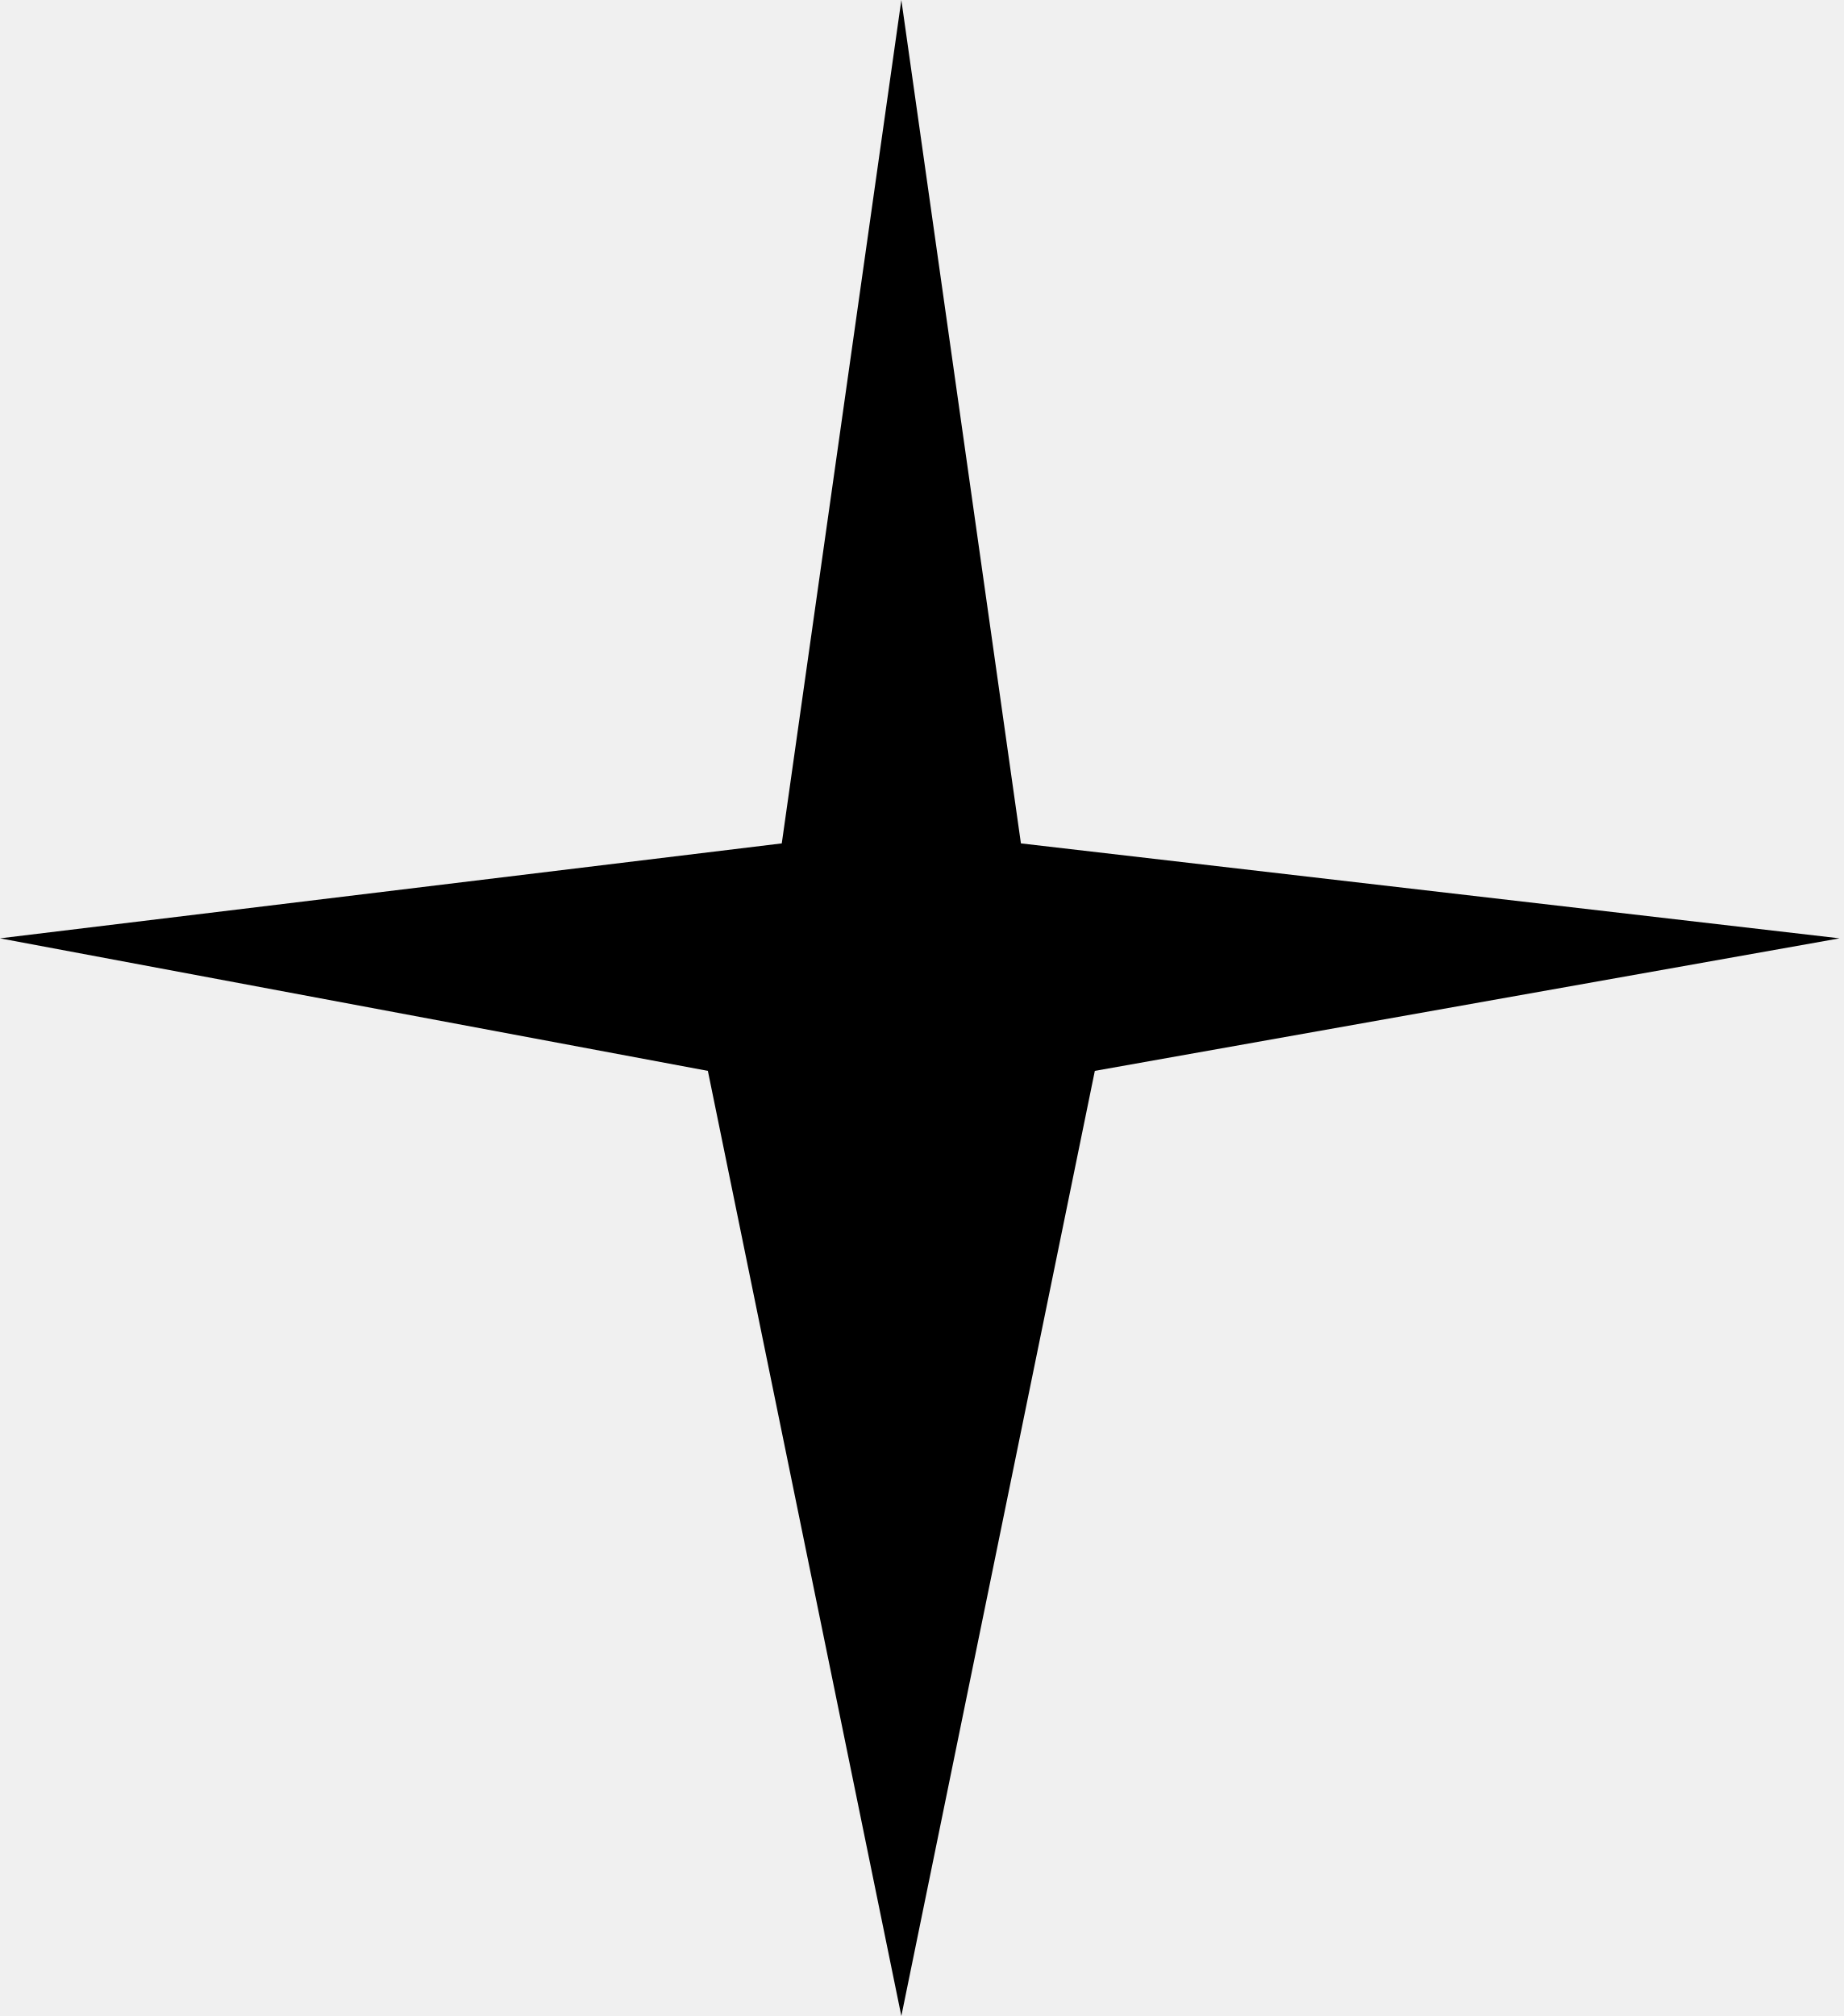
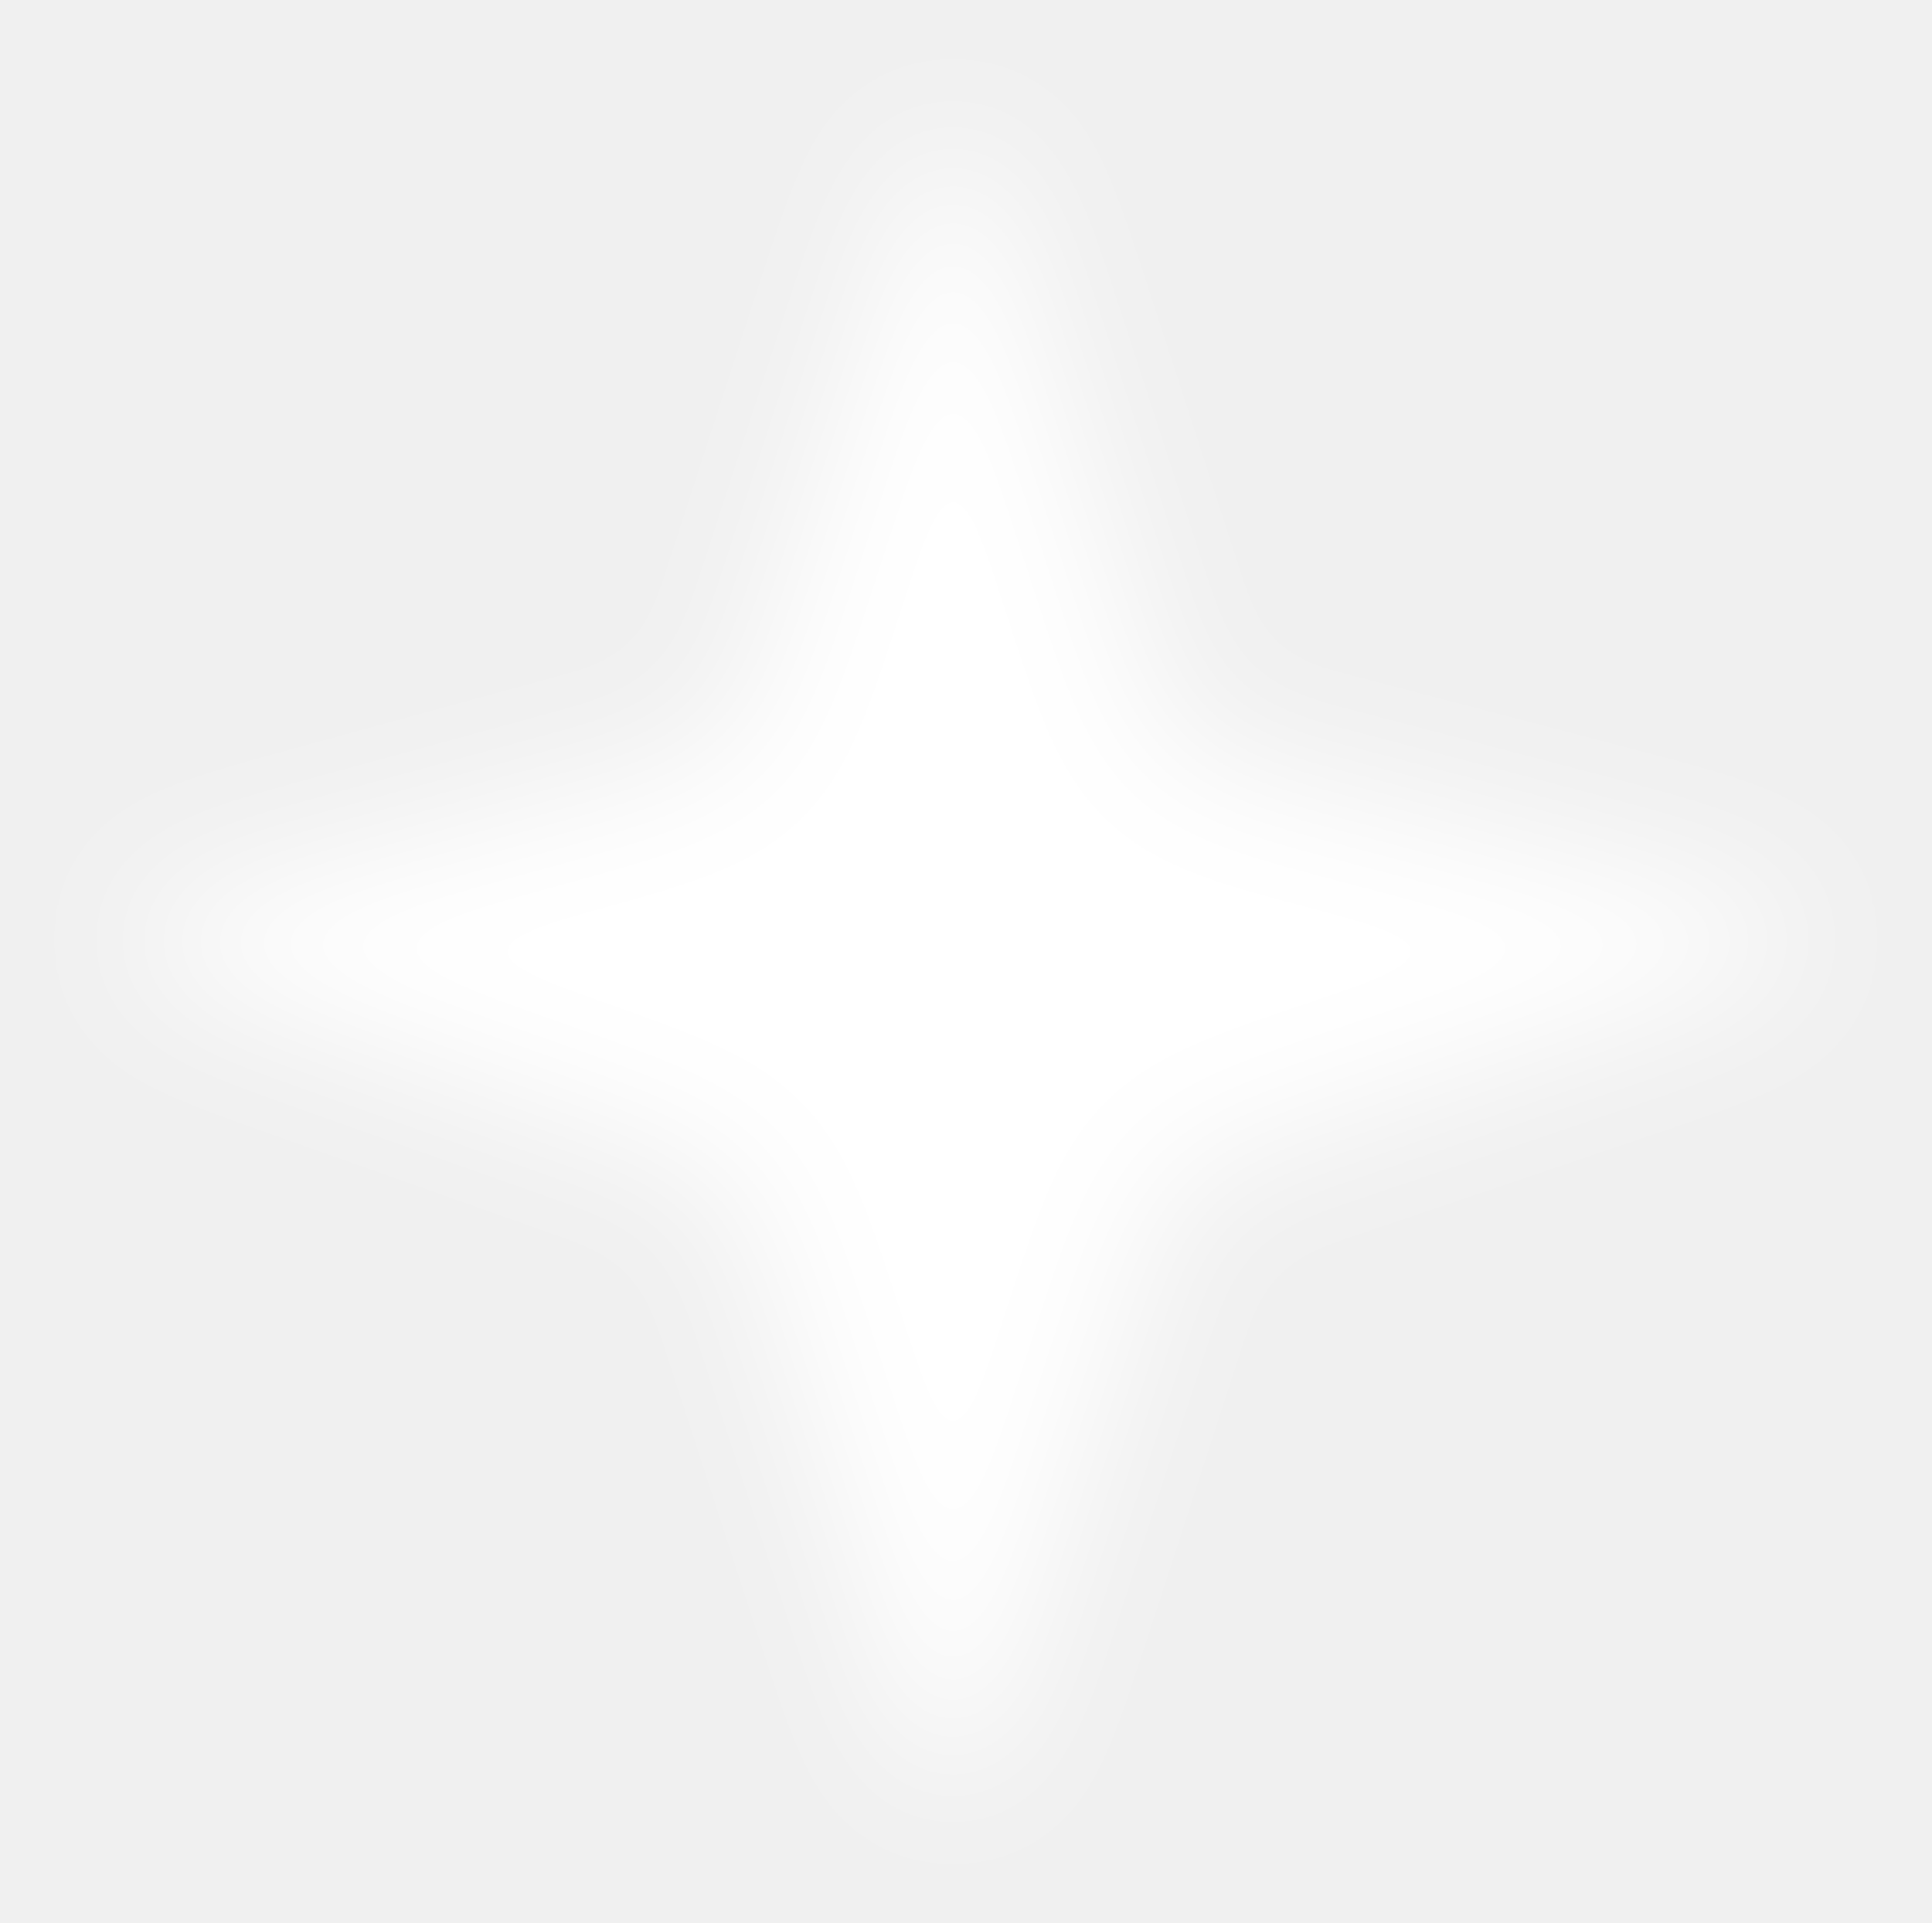
- <svg xmlns="http://www.w3.org/2000/svg" width="225" height="246" viewBox="0 0 225 246" fill="currentColor">
-   <path d="M110 0L124.593 102.914L224.5 114.5L133.613 130.672L110 246L86.387 130.672L0 114.5L95.407 102.914L110 0Z" fill="currentColor" />
+ <svg xmlns="http://www.w3.org/2000/svg" width="225" height="224" viewBox="0 0 225 224" fill="currentColor">
+   <g filter="url(#filter0_f_17_40)">
+     <path d="M107.196 19.708C108.393 16.023 113.607 16.023 114.804 19.708L136.144 85.384C136.565 86.68 137.616 87.672 138.934 88.017L205.612 105.494C209.449 106.499 209.639 111.877 205.882 113.151L138.719 135.93C137.523 136.335 136.589 137.281 136.199 138.482L114.804 204.329C113.607 208.014 108.393 208.014 107.196 204.329L85.79 138.449C85.406 137.267 84.494 136.33 83.322 135.915L19.022 113.131C15.33 111.823 15.524 106.537 19.301 105.503L83.1 88.033C84.399 87.677 85.431 86.692 85.848 85.411L107.196 19.708Z" fill="white" />
+   </g>
+   <defs>
+     <filter id="filter0_f_17_40" x="0.358" y="0.944" width="224.24" height="222.148" filterUnits="userSpaceOnUse" color-interpolation-filters="sRGB">
+       <feFlood flood-opacity="0" result="BackgroundImageFix" />
+       <feBlend mode="normal" in="SourceGraphic" in2="BackgroundImageFix" result="shape" />
+       <feGaussianBlur stdDeviation="8" result="effect1_foregroundBlur_17_40" />
+     </filter>
+   </defs>
</svg>
